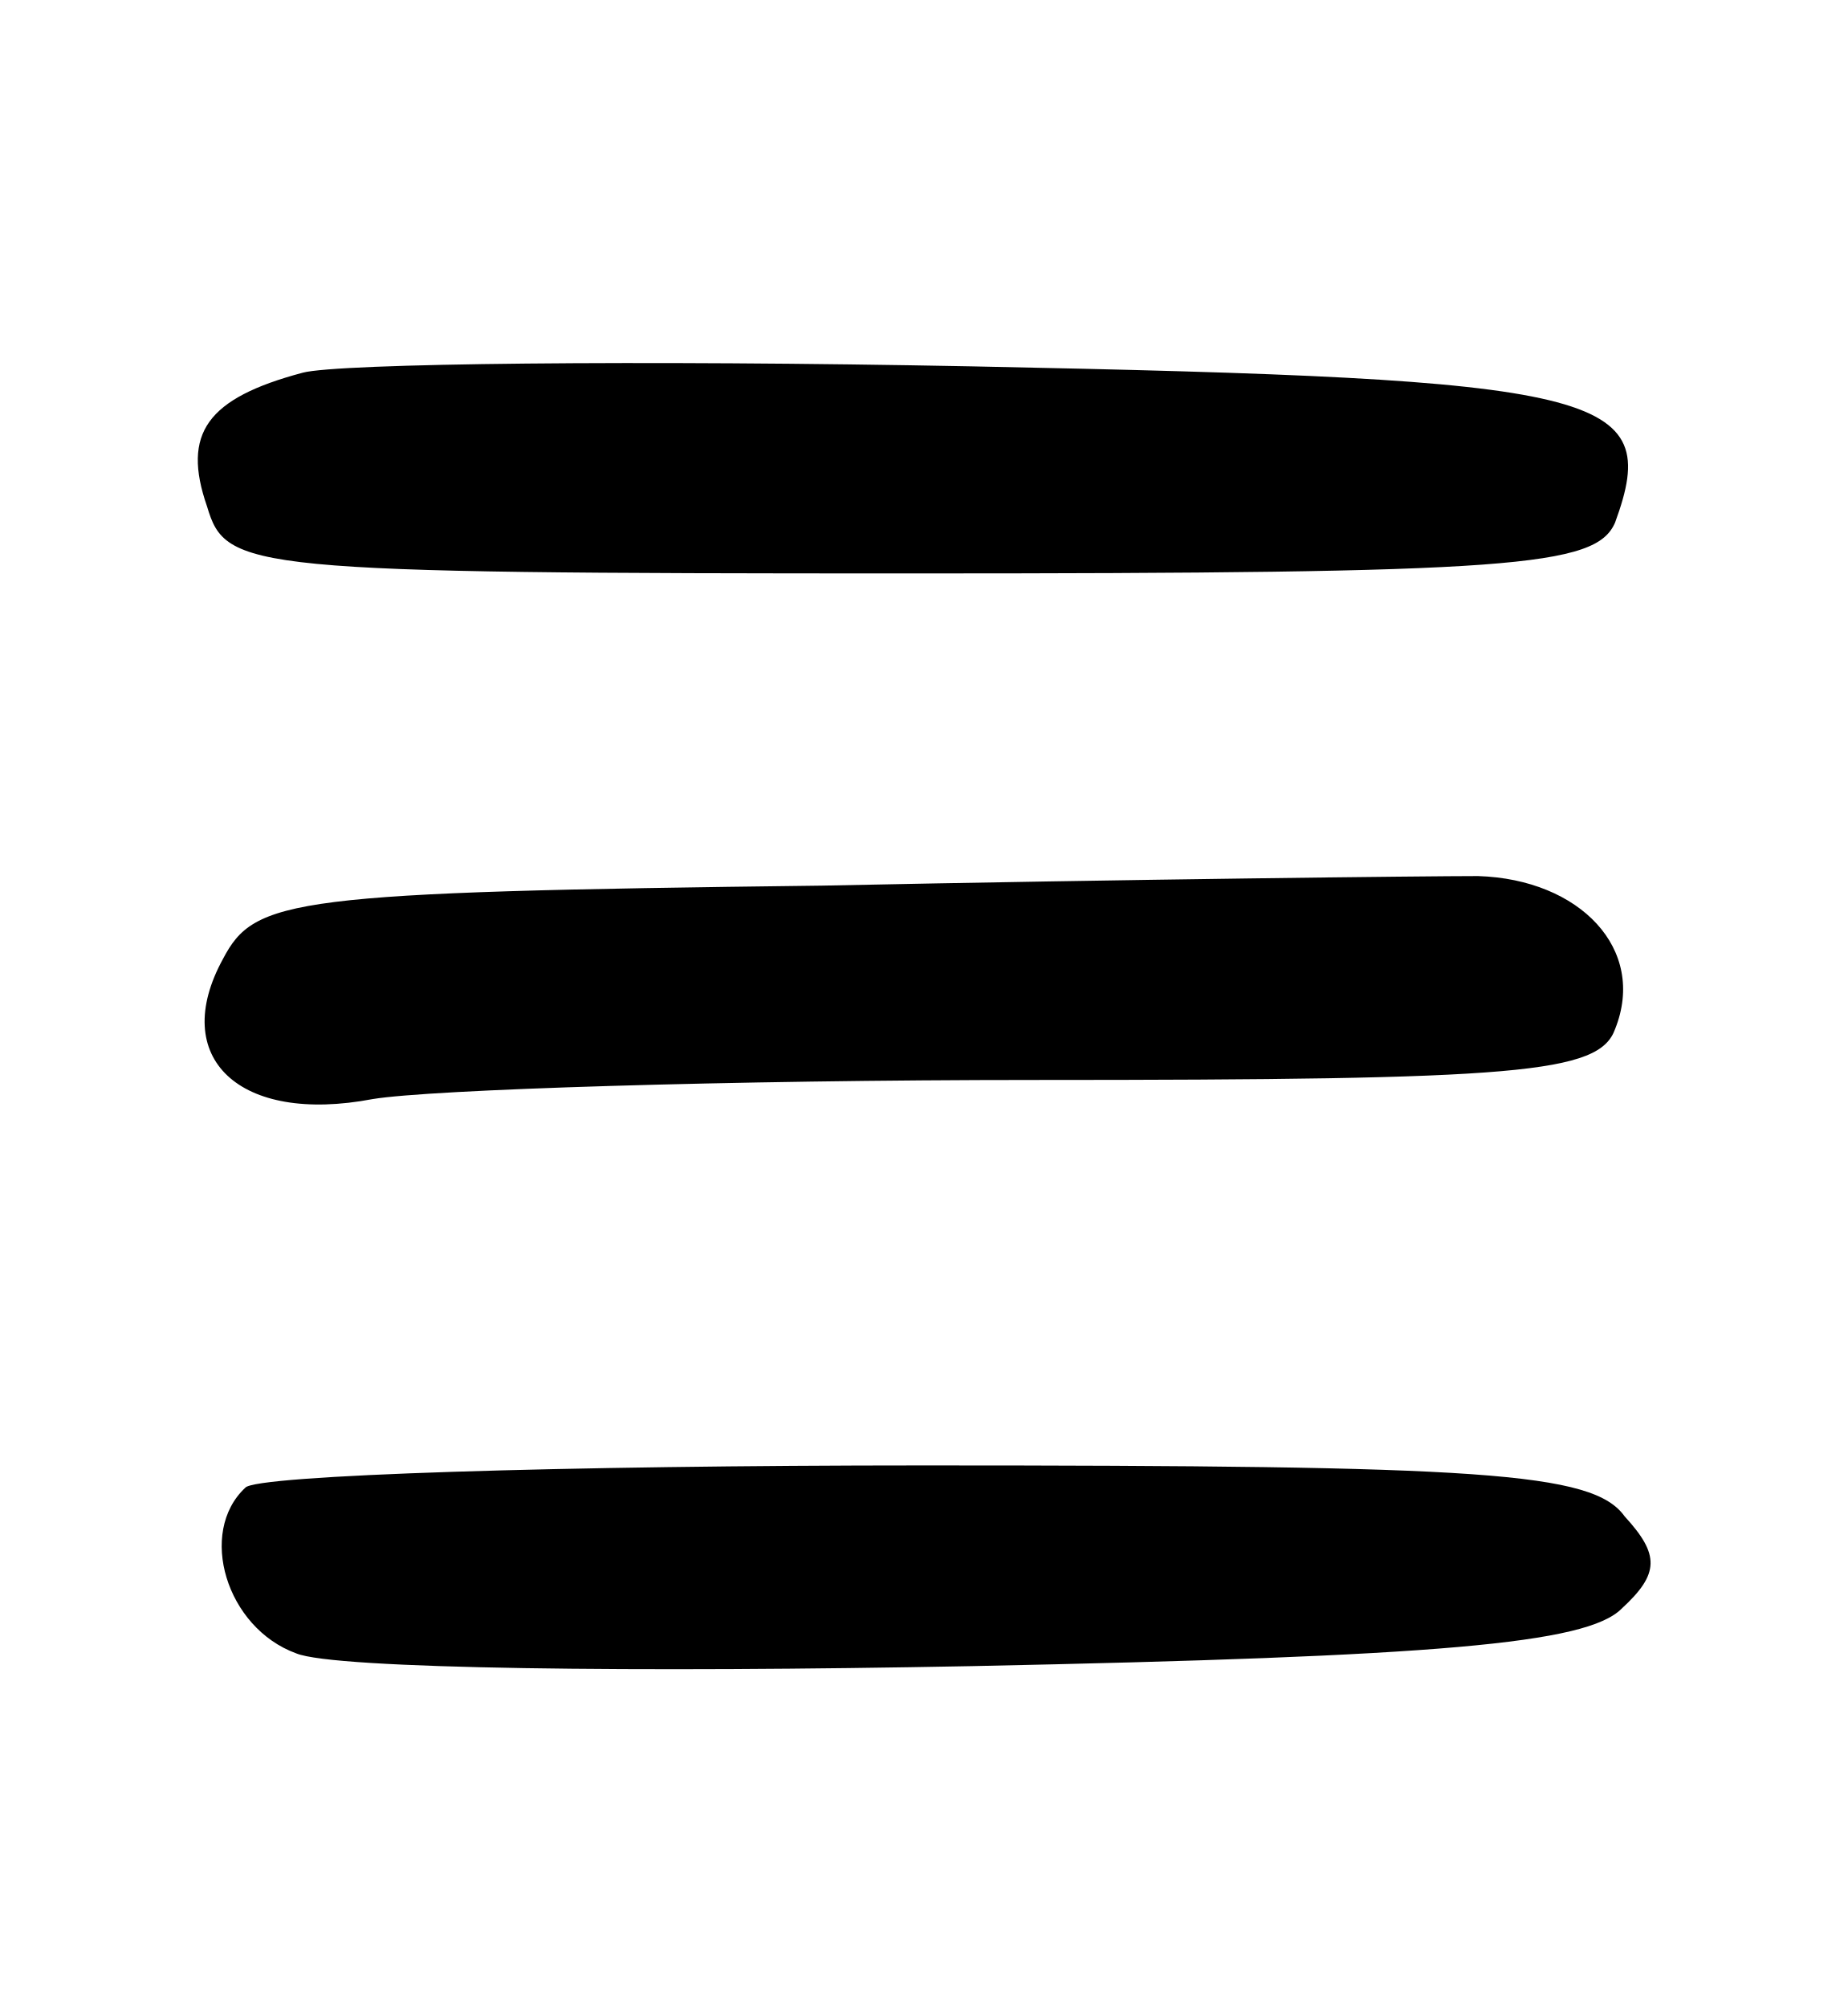
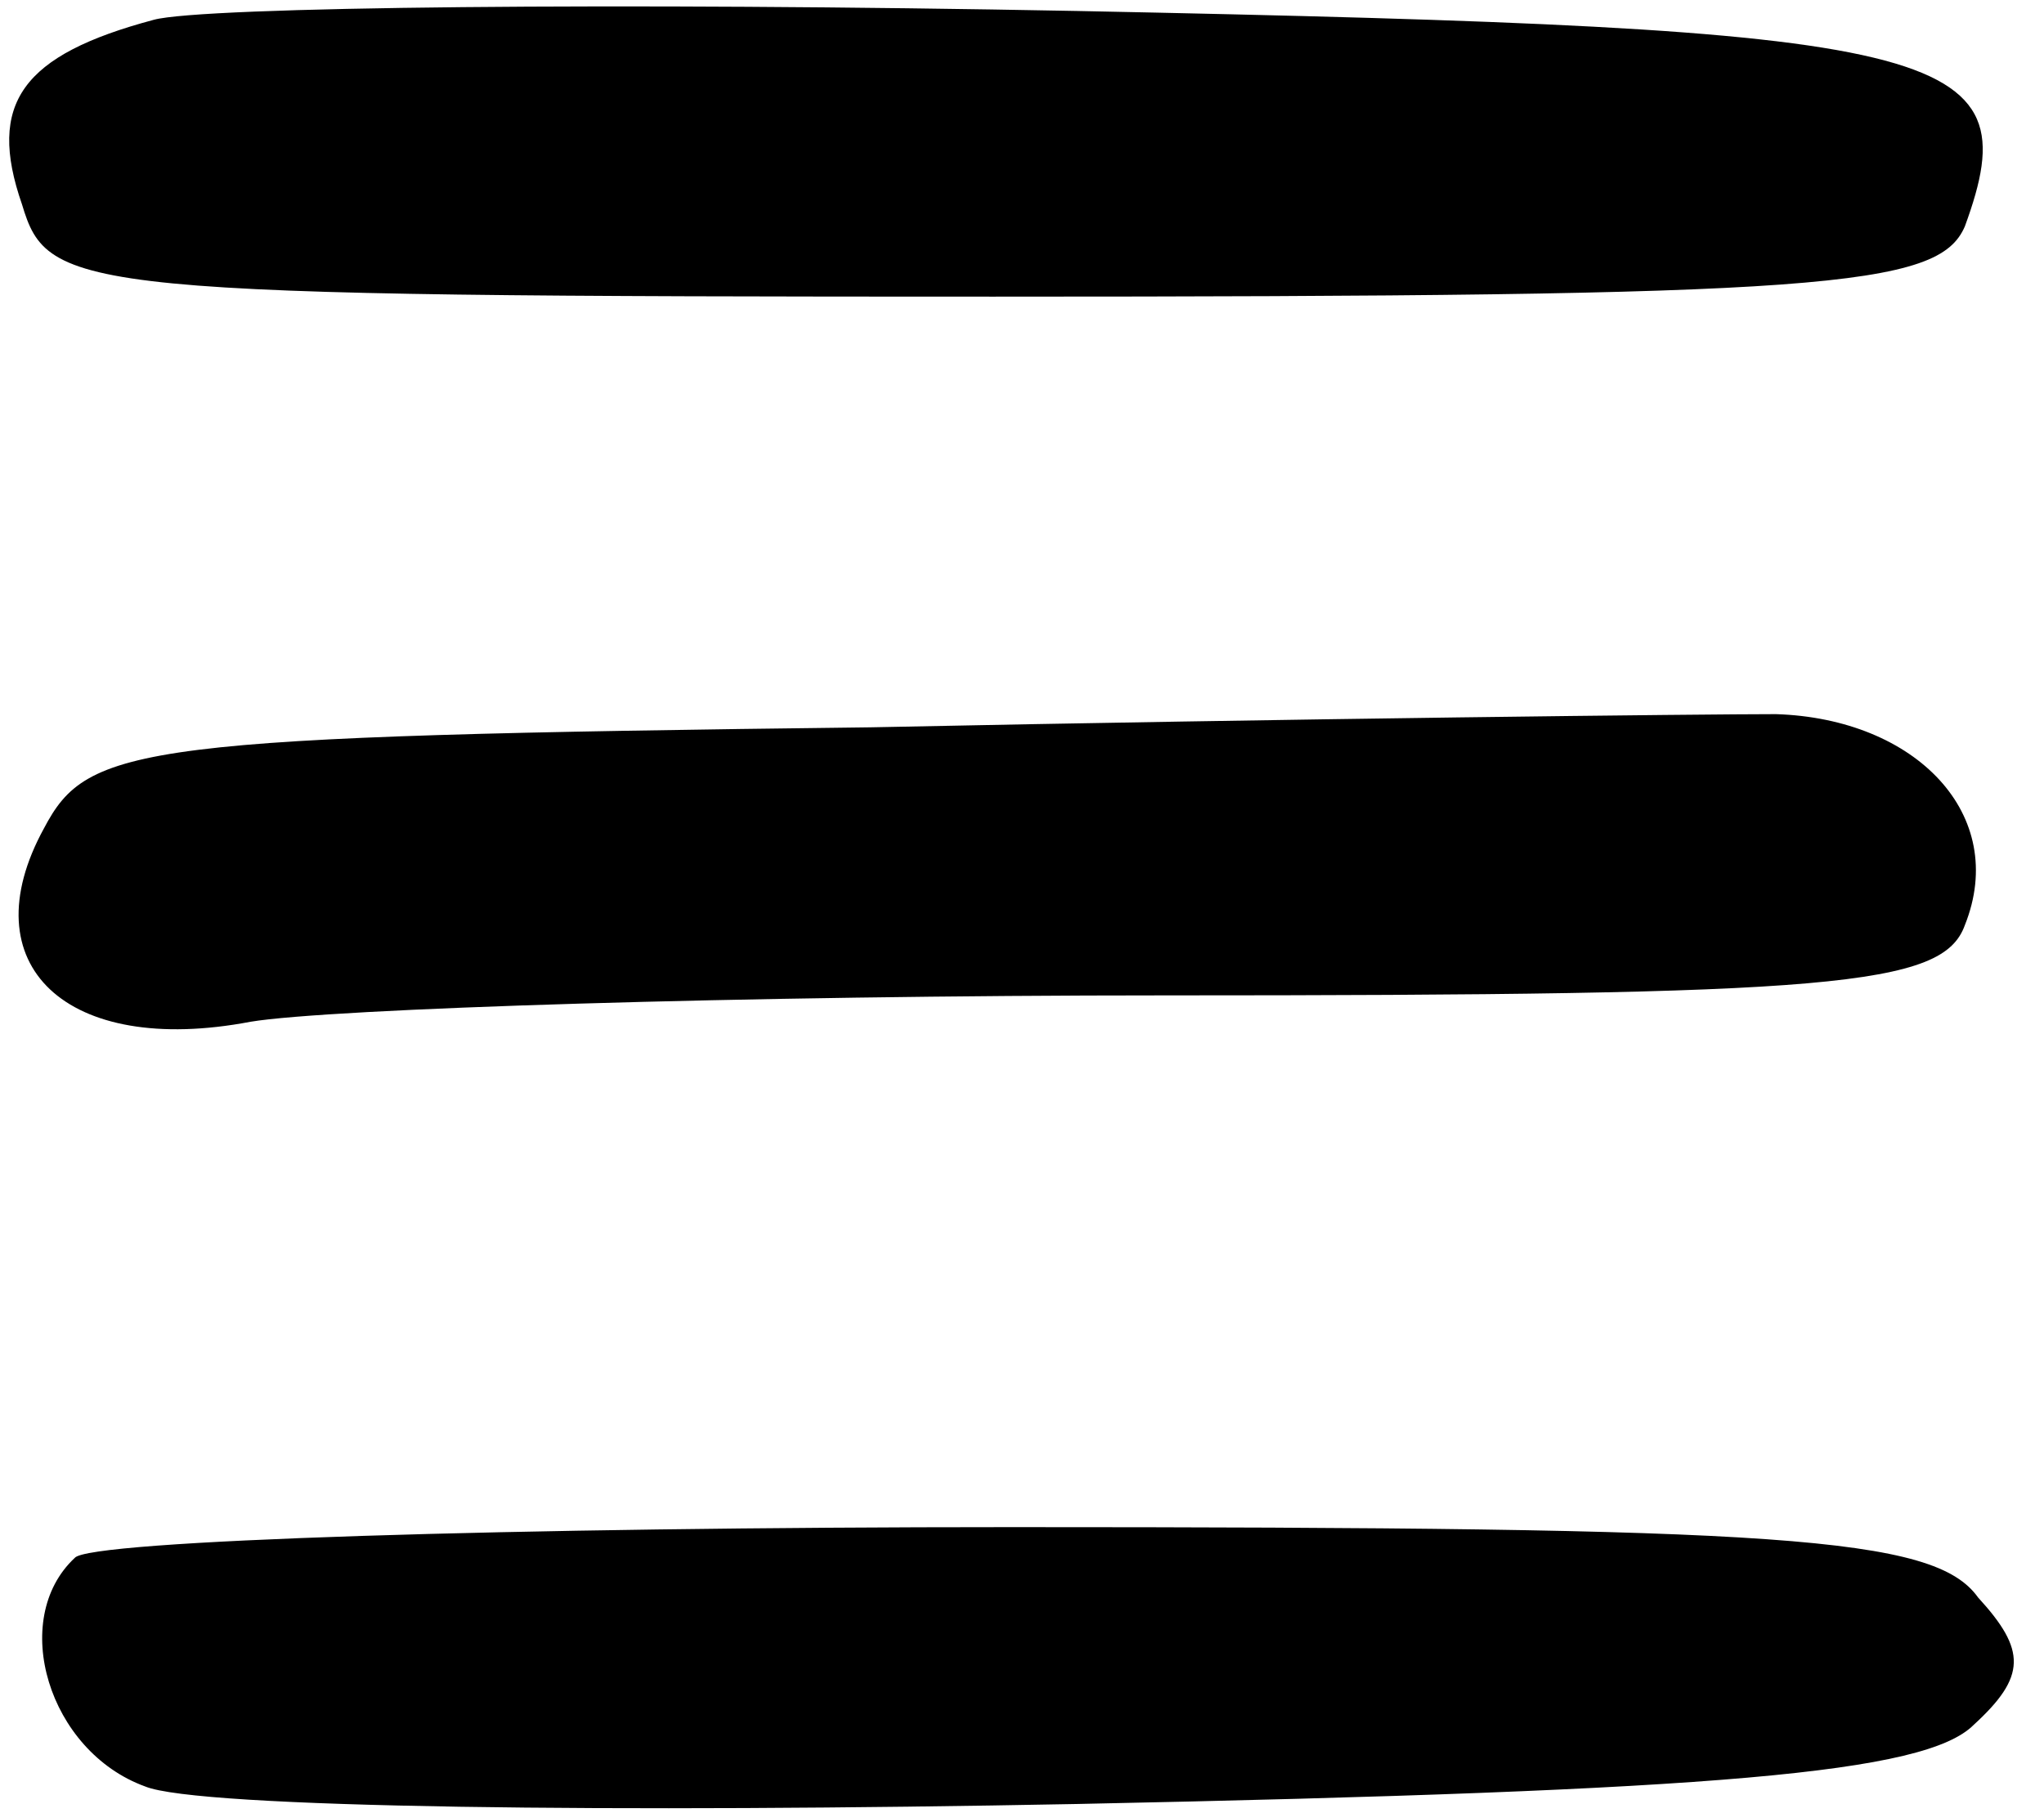
- <svg xmlns="http://www.w3.org/2000/svg" version="1.0" width="58pt" height="63pt" viewBox="0 0 58 63" preserveAspectRatio="xMidYMid meet">
-   <g transform="translate(0,63) scale(0.1,-0.1)" fill="#000000" stroke="none">
-     <path d="M95 513 c-30 -8 -38 -19 -30 -42 6 -20 12 -21 221 -21 189 0 215 2 221 16 15 41 -3 45 -202 49 -104 2 -199 1 -210 -2z" />
-     <path d="M258 352 c-167 -2 -178 -4 -188 -23 -17 -31 5 -52 47 -44 18 3 112 6 208 6 152 0 177 2 182 16 10 25 -11 47 -43 48 -16 0 -109 -1 -206 -3z" />
-     <path d="M77 163 c-15 -14 -6 -44 16 -52 12 -5 108 -6 212 -4 146 3 193 7 204 18 12 11 12 17 1 29 -10 14 -45 16 -220 16 -113 0 -210 -3 -213 -7z" />
+ <svg xmlns="http://www.w3.org/2000/svg" width="62" height="55" viewBox="0 0 62 55">
+   <g id="g1">
+     <path id="path1" fill="#000000" stroke="none" d="M 4.667 0.6 C 0.667 1.667 -0.4 3.133 0.667 6.2 C 1.467 8.867 2.267 9 30.133 9 C 55.333 9 58.8 8.733 59.6 6.867 C 61.6 1.4 59.2 0.867 32.667 0.333 C 18.8 0.067 6.133 0.2 4.667 0.6 Z" />
+     <path id="path2" fill="#000000" stroke="none" d="M 26.4 22.067 C 4.133 22.333 2.667 22.6 1.333 25.133 C -0.933 29.267 2 32.067 7.6 31 C 10 30.6 22.533 30.2 35.333 30.2 C 55.6 30.2 58.933 29.933 59.6 28.067 C 60.933 24.733 58.133 21.8 53.867 21.667 C 51.733 21.667 39.333 21.8 26.4 22.067 Z" />
+     <path id="path3" fill="#000000" stroke="none" d="M 2.267 47.267 C 0.267 49.133 1.467 53.133 4.4 54.2 C 6 54.867 18.8 55 32.667 54.733 C 52.133 54.333 58.4 53.8 59.867 52.333 C 61.467 50.867 61.467 50.067 60 48.467 C 58.667 46.6 54 46.333 30.667 46.333 C 15.6 46.333 2.667 46.733 2.267 47.267 Z" />
  </g>
</svg>
